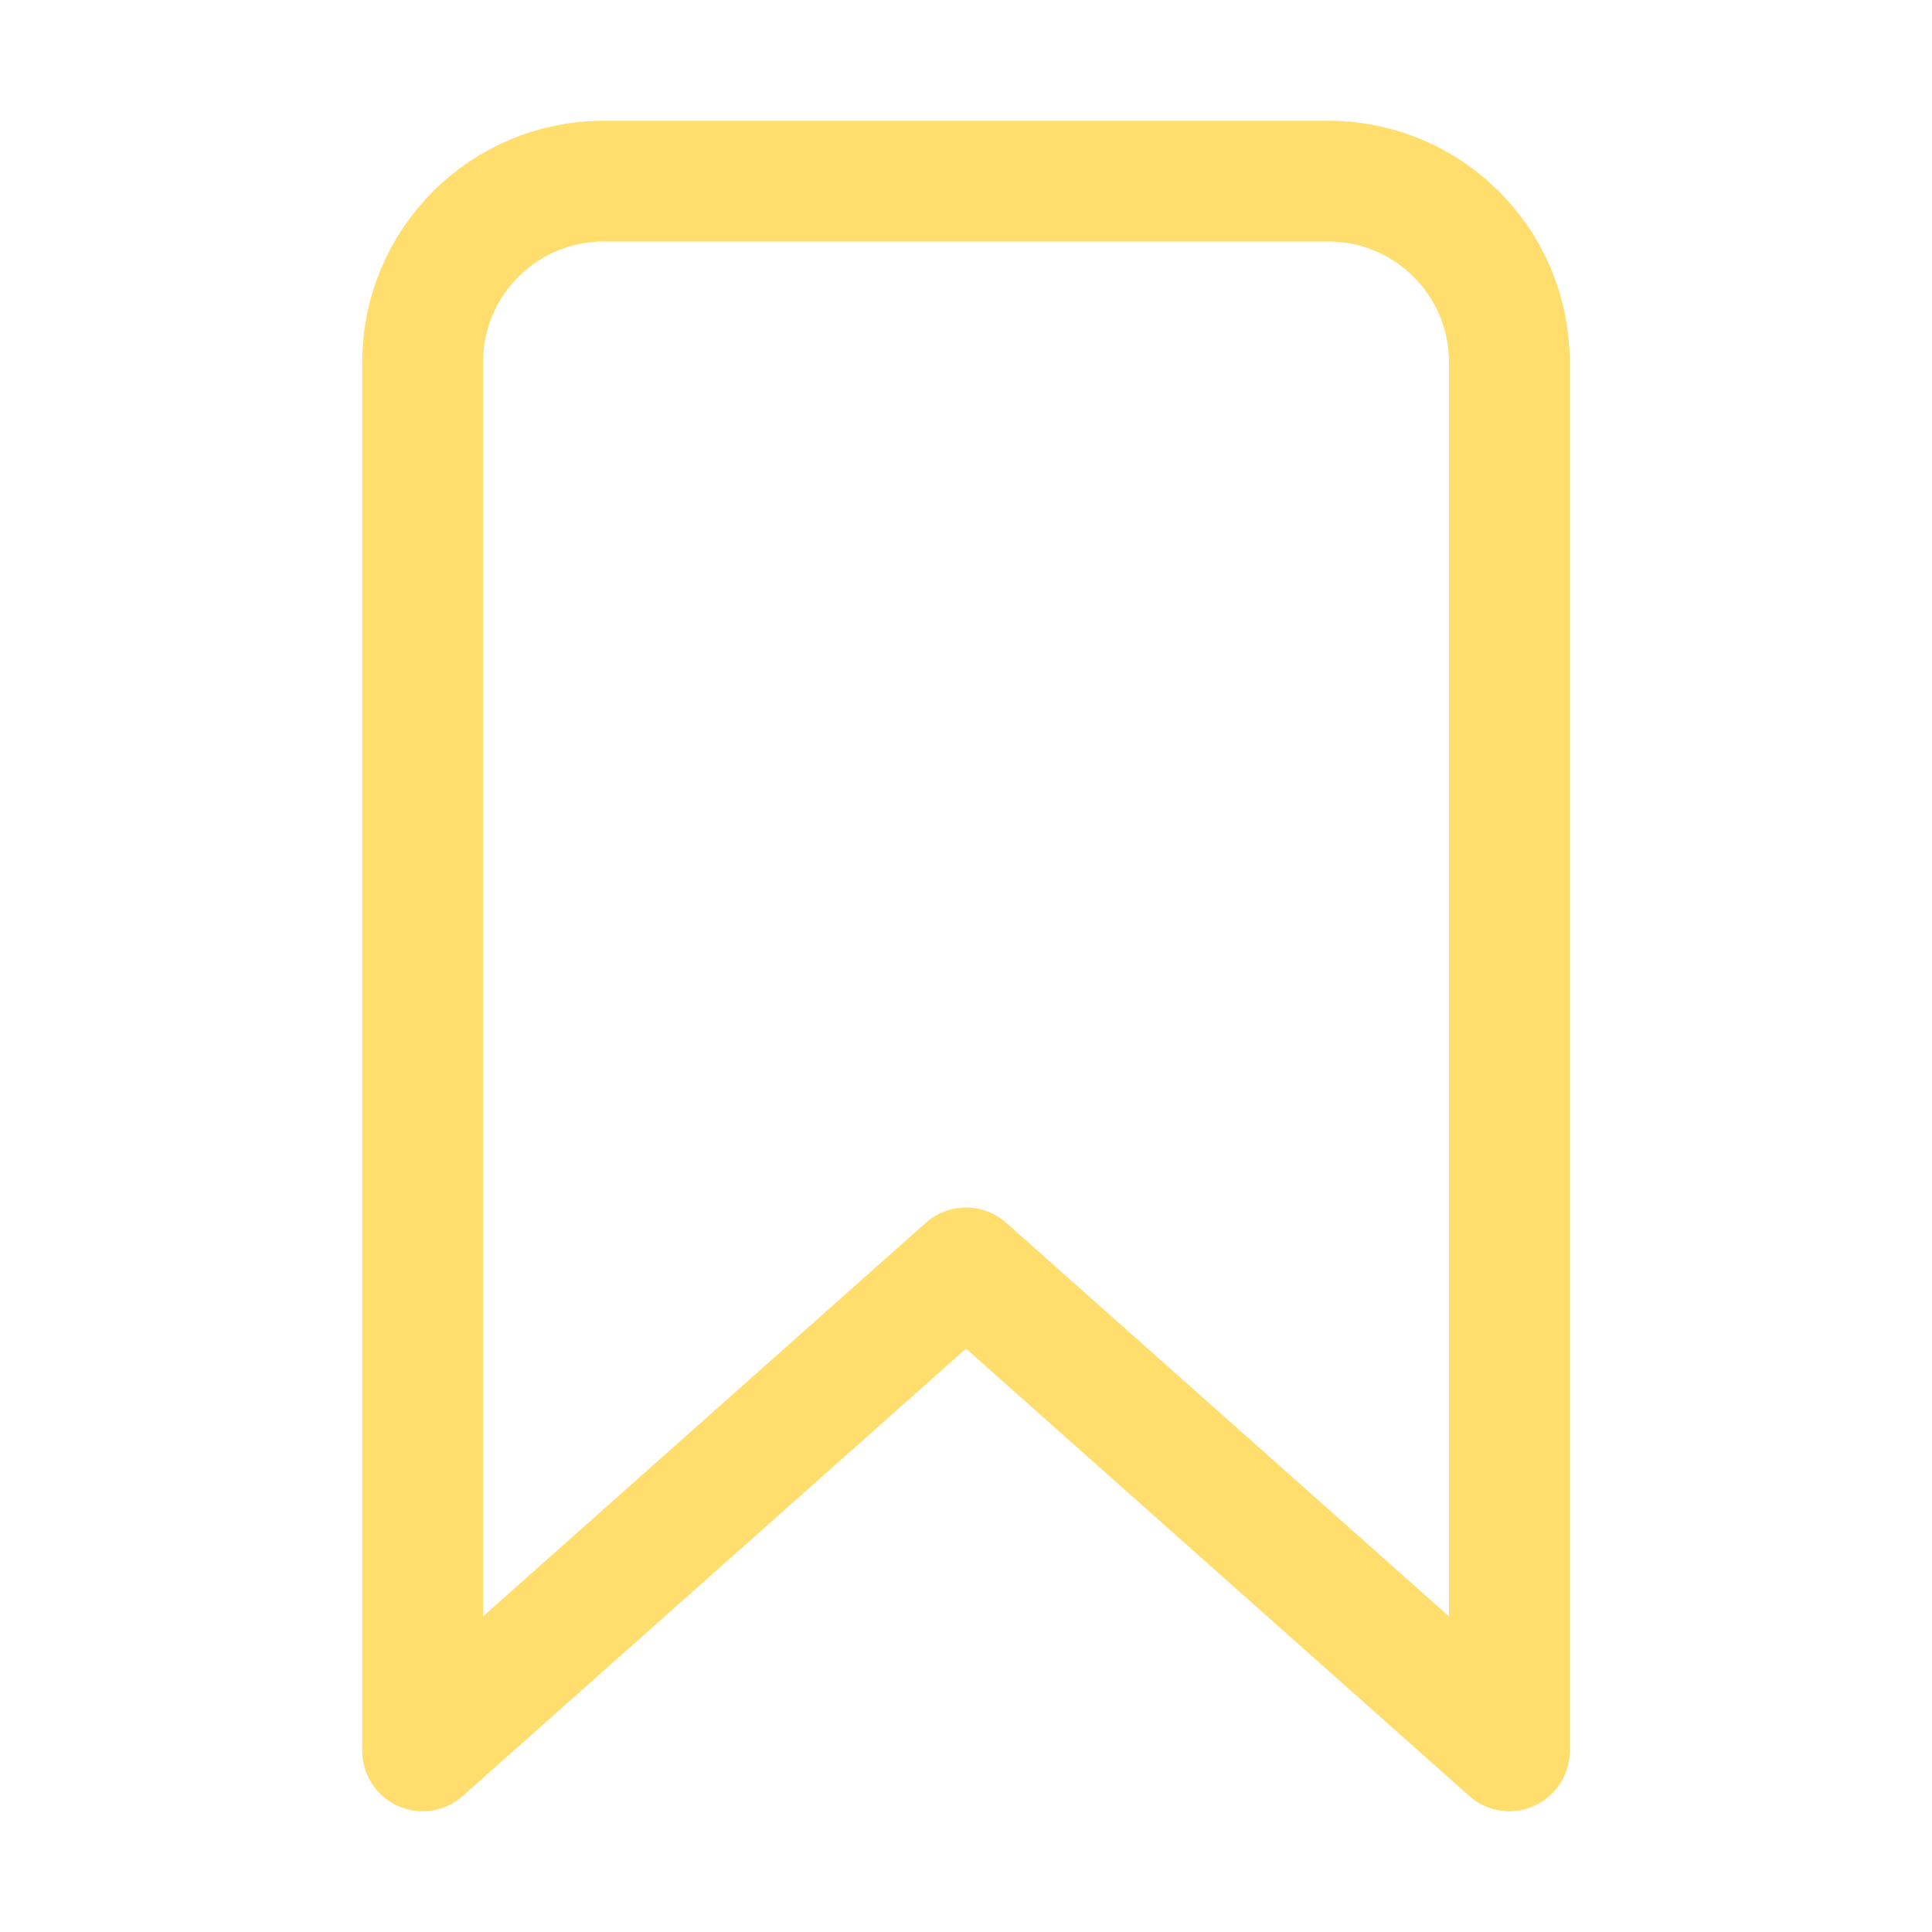
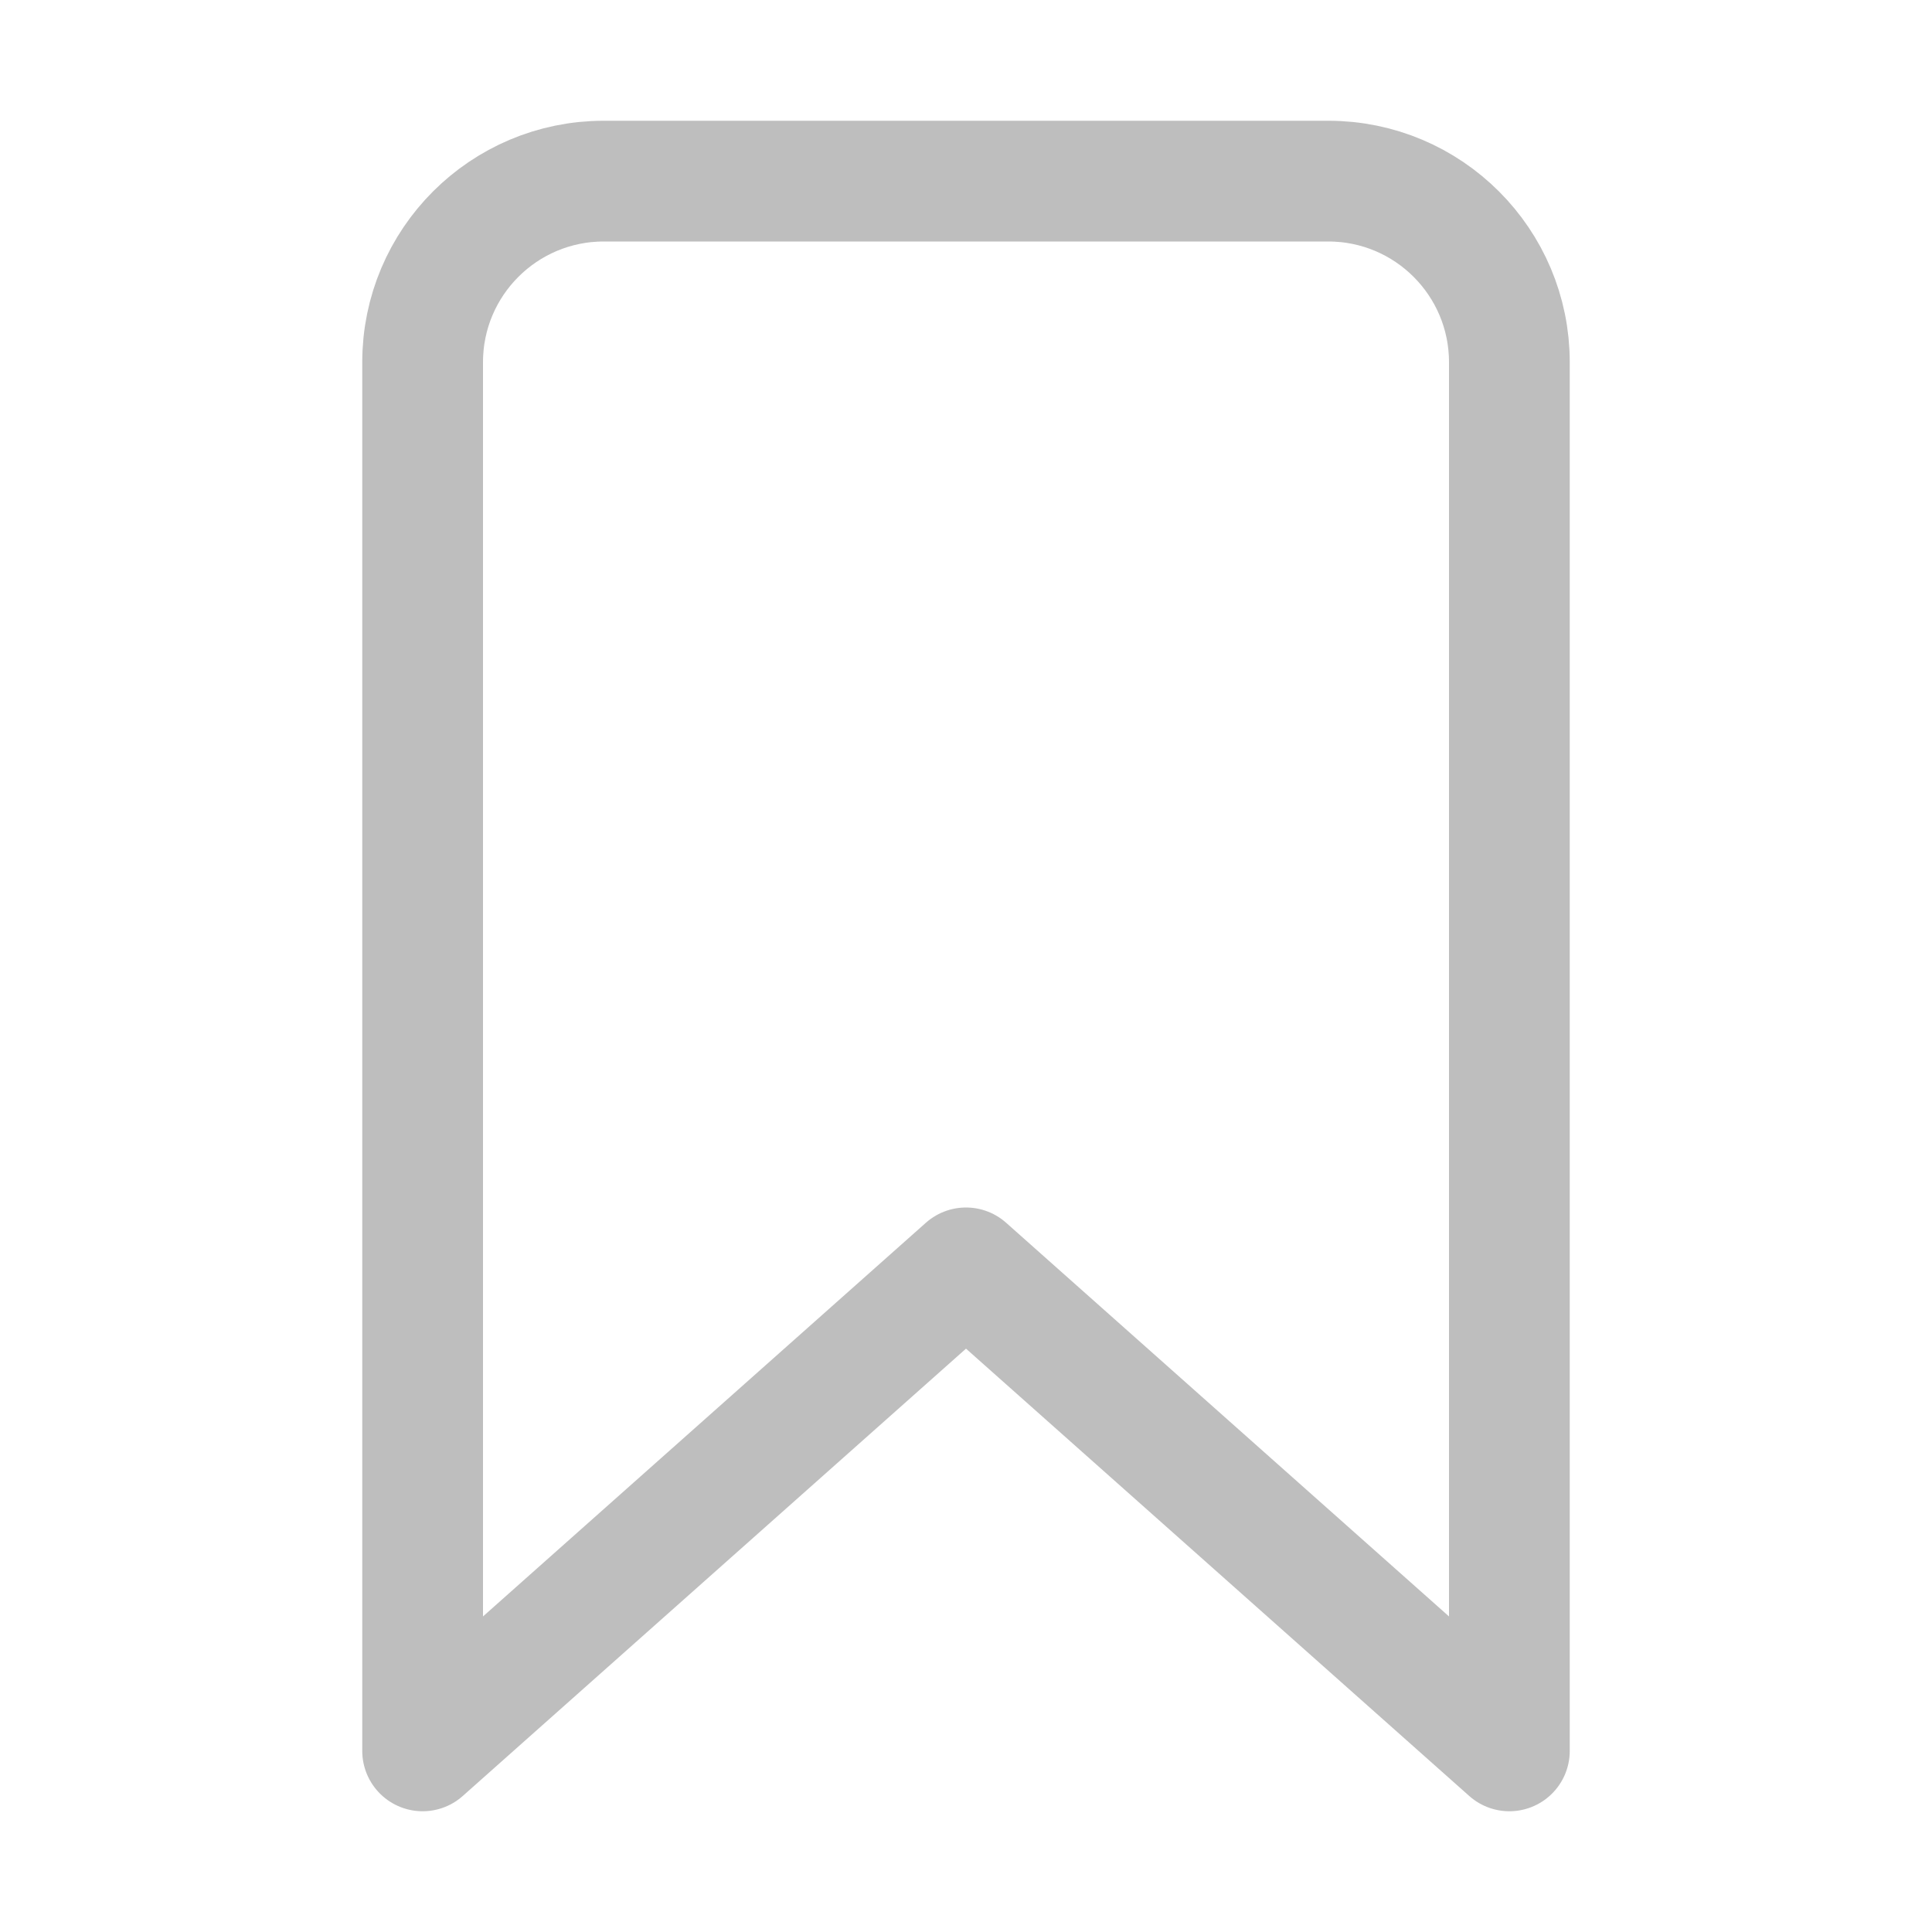
<svg xmlns="http://www.w3.org/2000/svg" width="512" height="512" viewBox="0 0 512 512">
-   <path d="M352,48H160a48,48,0,0,0-48,48V464L256,336,400,464V96A48,48,0,0,0,352,48Z" style="fill:none;stroke:#ffde6e;stroke-linecap:round;stroke-linejoin:round;stroke-width:32px" />
+   <path d="M352,48H160a48,48,0,0,0-48,48V464L256,336,400,464V96A48,48,0,0,0,352,48Z" style="fill:none;stroke:#bebebe;stroke-linecap:round;stroke-linejoin:round;stroke-width:32px" />
</svg>
